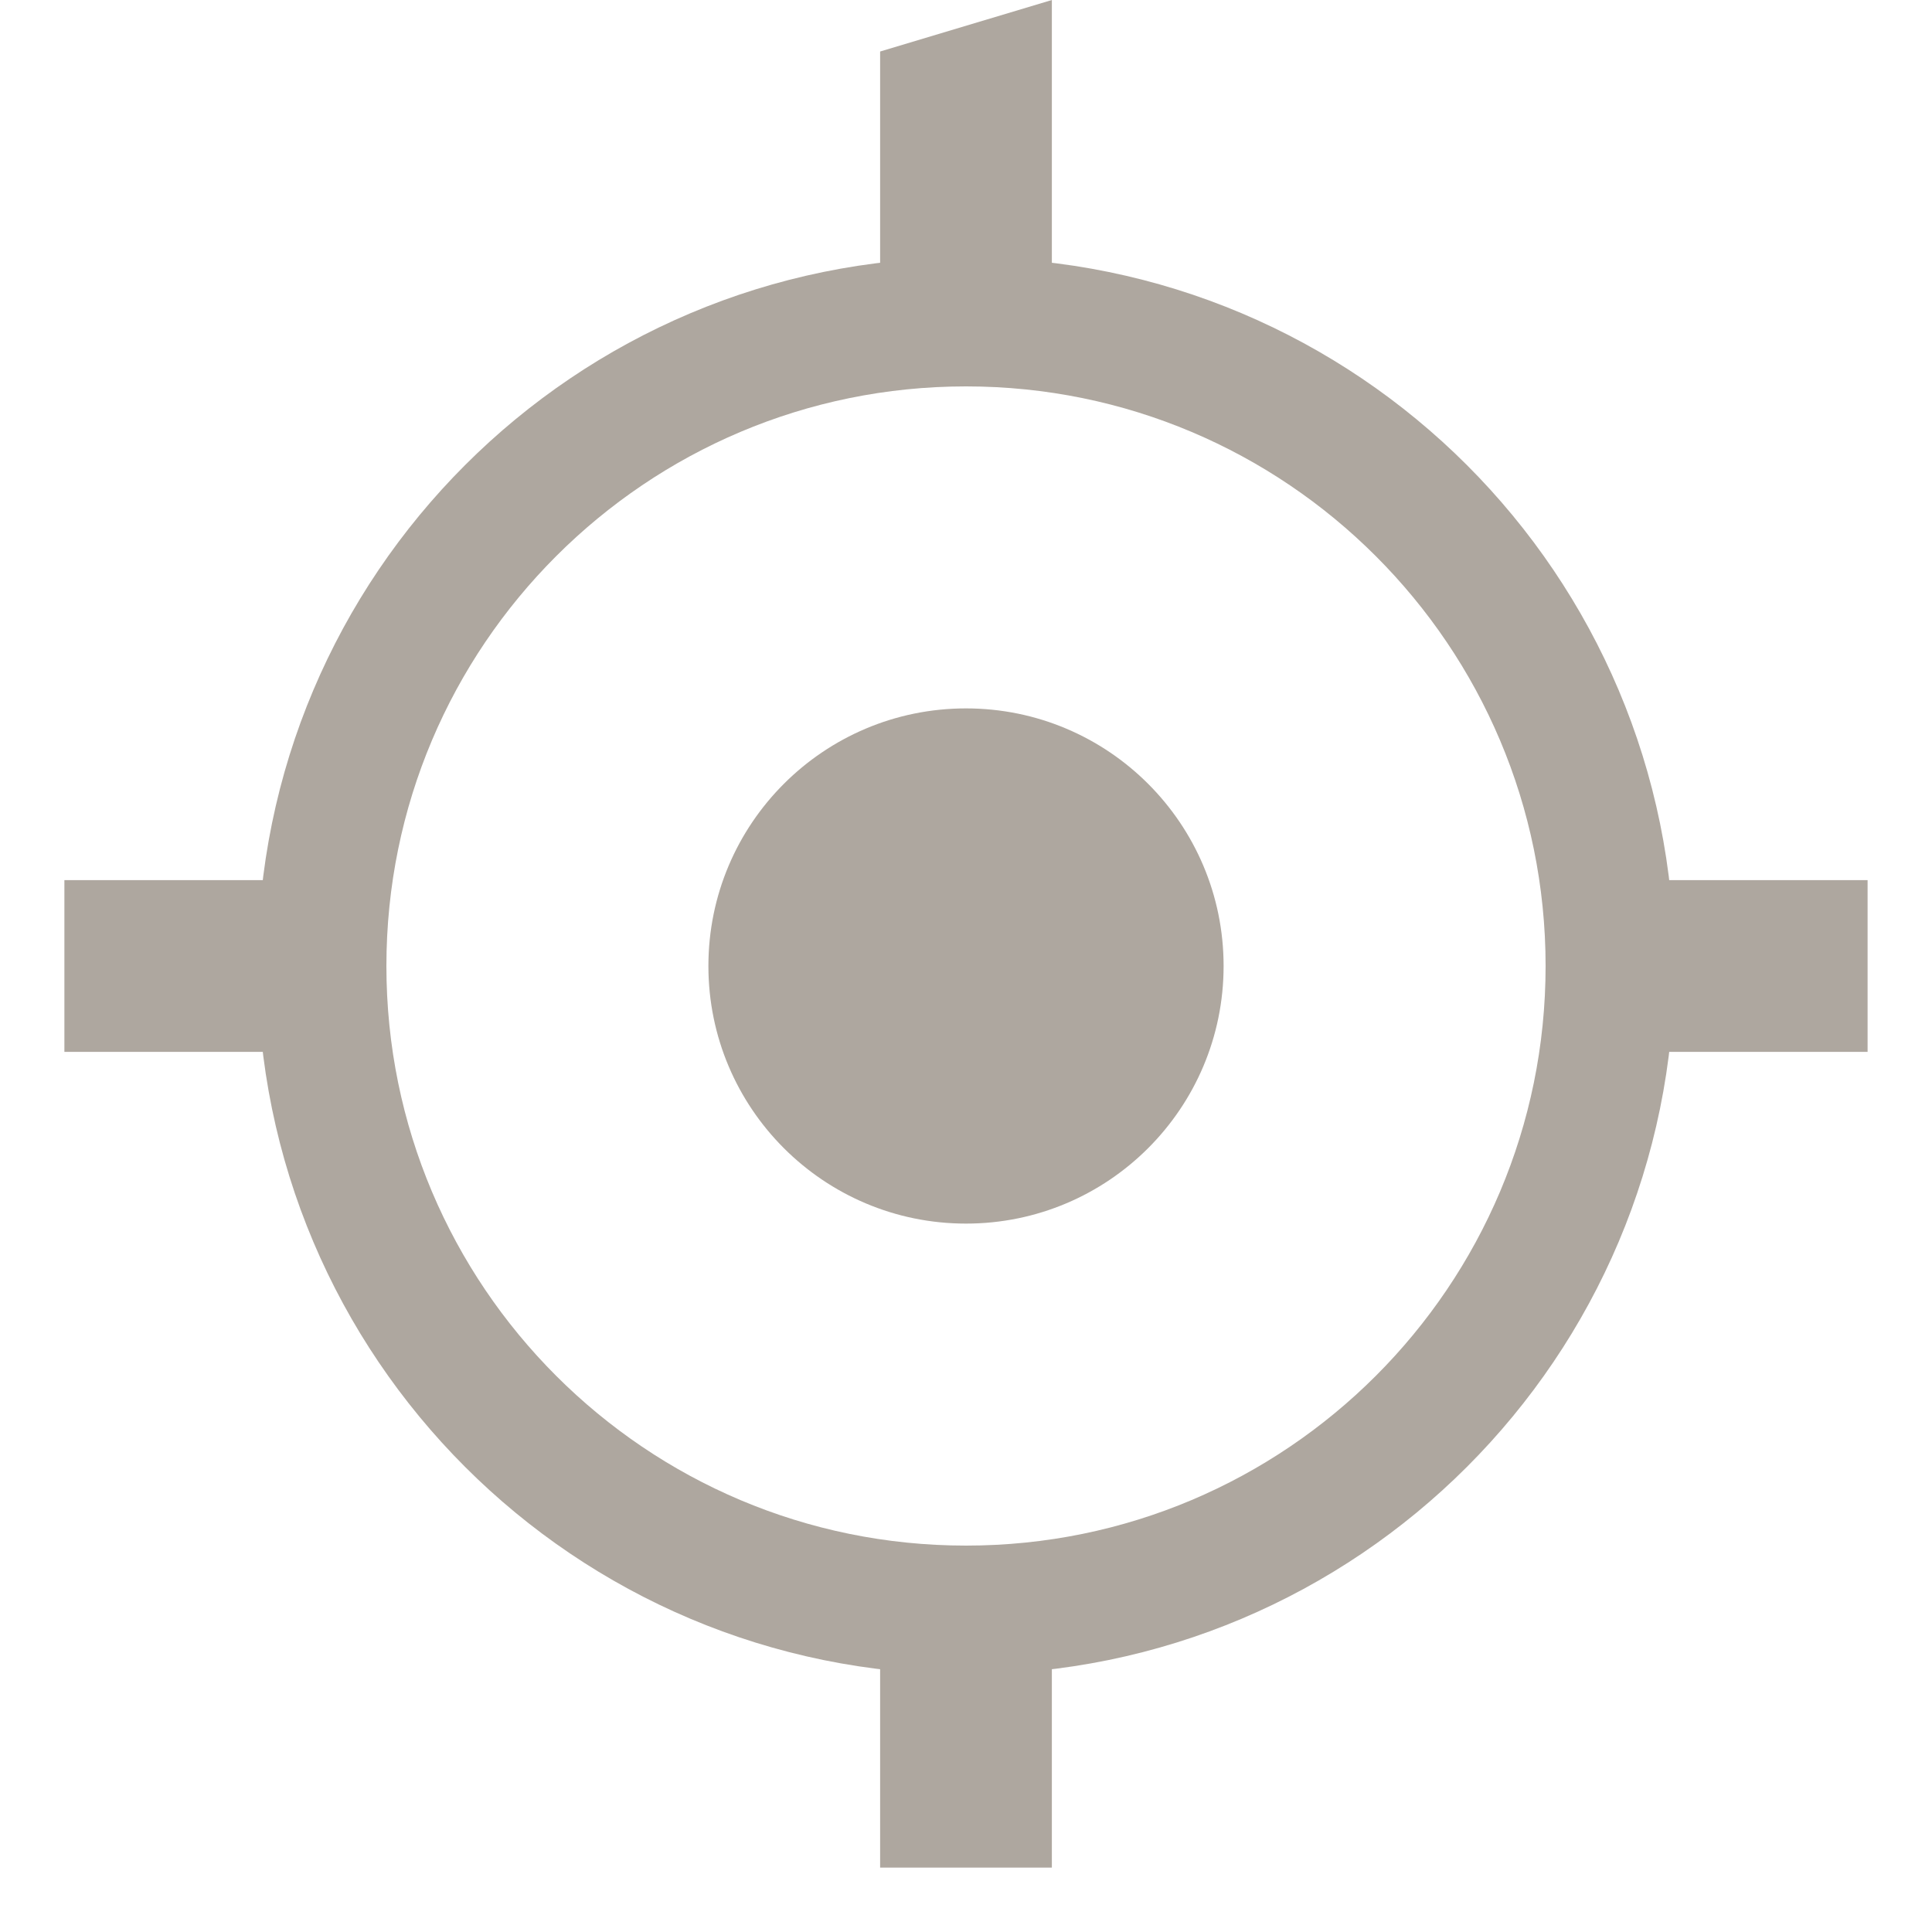
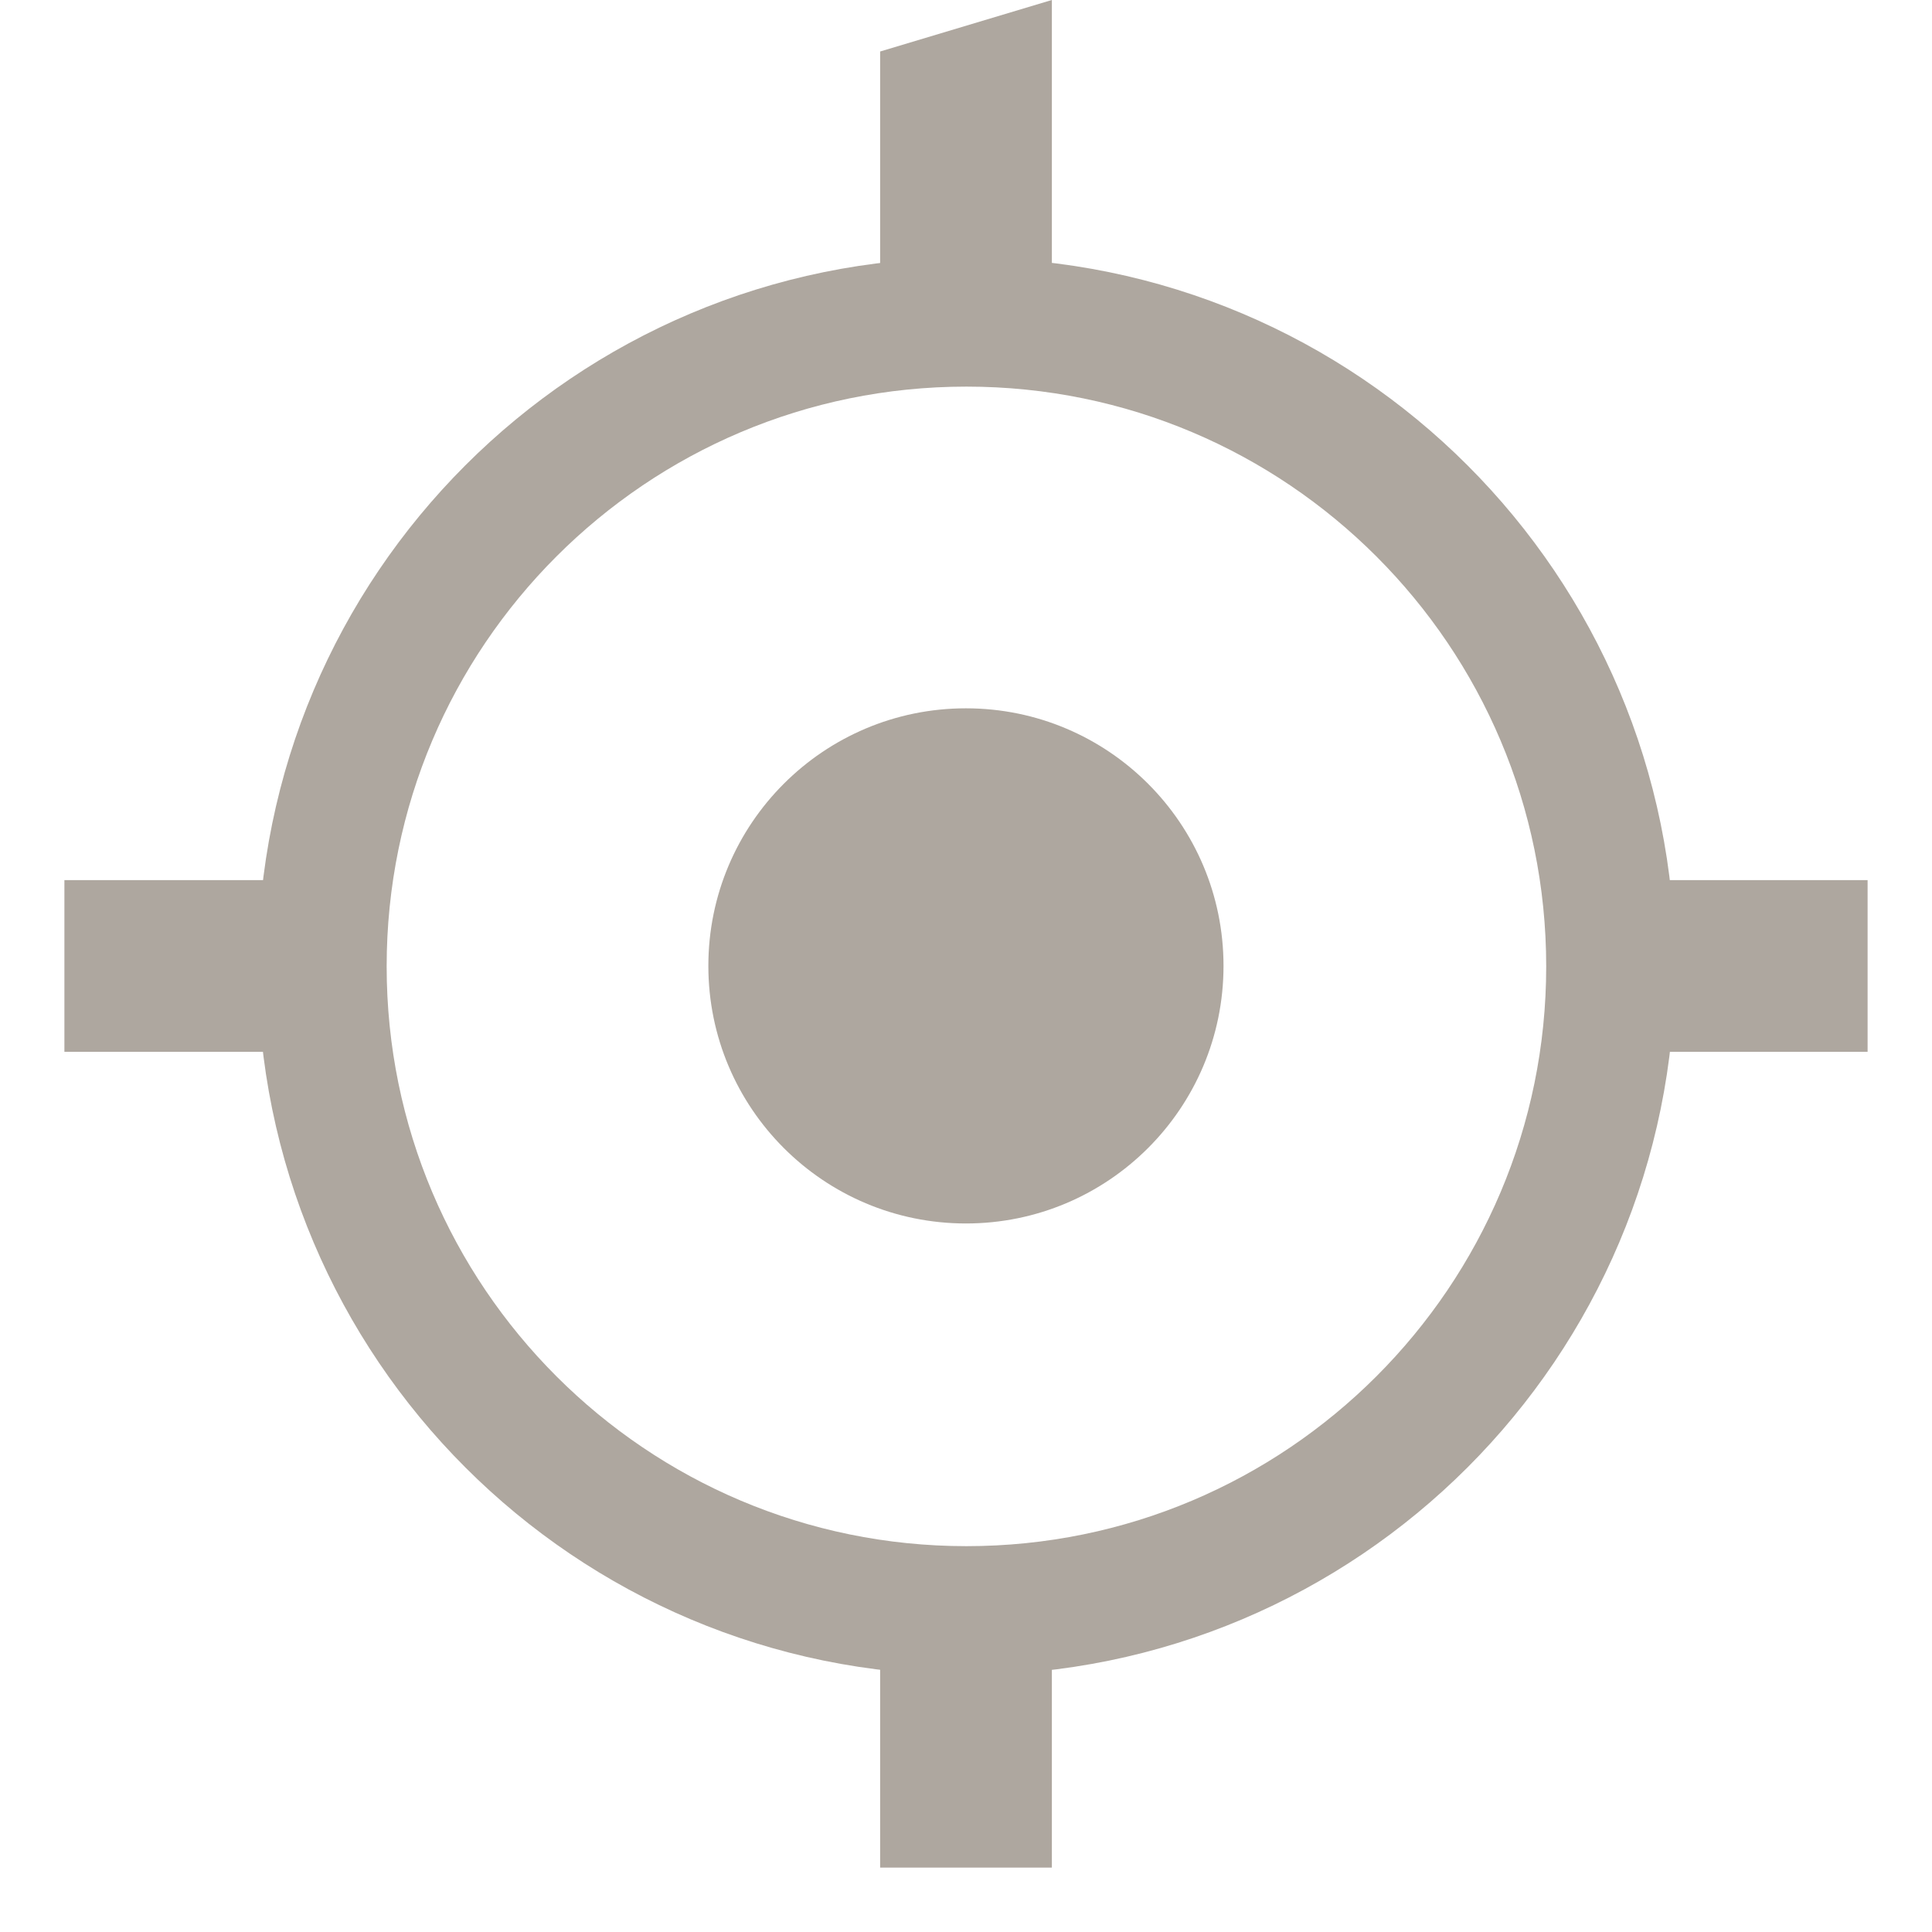
- <svg xmlns="http://www.w3.org/2000/svg" width="90" height="90" id="svg6138" version="1.1" viewBox="0 0 90 90">
-   <defs id="defs6140" />
-   <g id="layer1" transform="translate(-283.5714,-358.7907)">
-     <g transform="translate(169.5714,223.4282)" id="g5937" />
-     <g id="g6306" transform="translate(109.5714,223.4285)">
-       <g transform="translate(62.03265,-793.9737)" id="g6330">
-         <rect style="color:#000000;fill:none;stroke:none;stroke-width:4;marker:none;visibility:visible;display:inline;overflow:visible;enable-background:accumulate" id="rect6332" width="90" height="90" x="111.967" y="929.336" />
-         <circle r="6.5" cy="24.5" cx="23.5" transform="matrix(1.846153,0,0,1.846153,113.5828,929.1051)" id="path6334" style="color:#000000;fill:#aea79f;fill-opacity:1;fill-rule:nonzero;stroke:none;stroke-width:2;marker:none;visibility:visible;display:inline;overflow:visible;enable-background:accumulate" d="M 30,24.5 A 6.5,6.5 0 0 1 23.5,31 6.5,6.5 0 0 1 17,24.5 6.5,6.5 0 0 1 23.5,18 6.5,6.5 0 0 1 30,24.5 Z" />
-         <circle r="21" cy="45" cx="45" transform="matrix(1.428572,0,0,1.428572,92.68162,910.0501)" id="path6336" style="color:#000000;fill:none;stroke:#aea79f;stroke-width:4.2;stroke-linecap:butt;stroke-linejoin:round;stroke-miterlimit:4;stroke-opacity:1;stroke-dasharray:none;stroke-dashoffset:0;marker:none;visibility:visible;display:inline;overflow:visible;enable-background:accumulate" d="M 66,45 A 21,21 0 0 1 45,66 21,21 0 0 1 24,45 21,21 0 0 1 45,24 21,21 0 0 1 66,45 Z" />
-         <path style="color:#000000;display:inline;overflow:visible;visibility:visible;fill:#aea79f;fill-opacity:1;fill-rule:nonzero;stroke:none;stroke-width:6;marker:none;enable-background:accumulate" d="m 152.967,931.736 8,-2.4 0,15 -8,0 z" id="path6338" />
-         <rect y="-1016.336" x="-160.967" height="12" width="8" id="rect6340" style="color:#000000;display:inline;overflow:visible;visibility:visible;fill:#aea79f;fill-opacity:1;fill-rule:nonzero;stroke:none;stroke-width:6;marker:none;enable-background:accumulate" transform="scale(-1,-1)" />
-         <rect y="-198.967" x="970.336" height="12" width="8" id="rect6342" style="color:#000000;display:inline;overflow:visible;visibility:visible;fill:#aea79f;fill-opacity:1;fill-rule:nonzero;stroke:none;stroke-width:6;marker:none;enable-background:accumulate" transform="matrix(0,1,-1,0,0,0)" />
-         <rect transform="matrix(0,-1,1,0,0,0)" style="color:#000000;display:inline;overflow:visible;visibility:visible;fill:#aea79f;fill-opacity:1;fill-rule:nonzero;stroke:none;stroke-width:6;marker:none;enable-background:accumulate" id="rect6344" width="8" height="12" x="-978.336" y="114.967" />
-       </g>
-     </g>
+ <svg xmlns="http://www.w3.org/2000/svg" width="90" height="90" viewBox="0 0 90 90">
+   <g transform="translate(-111.967 -929.337)" color="#000">
+     <path fill="none" stroke-width="4" overflow="visible" enable-background="accumulate" d="M111.967 929.336h90v90h-90z" />
+     <circle r="6.5" cy="24.5" cx="23.5" transform="matrix(1.846 0 0 1.846 113.583 929.105)" fill="#aea79f" stroke-width="2" overflow="visible" enable-background="accumulate" />
+     <circle r="21" cy="45" cx="45" transform="matrix(1.429 0 0 1.429 92.682 910.05)" fill="none" stroke="#aea79f" stroke-width="4.2" stroke-linejoin="round" overflow="visible" enable-background="accumulate" />
+     <path d="M152.967 931.736l8-2.4v15h-8zM160.967 1016.336h-8v-12h8zM198.967 970.336v8h-12v-8zM114.967 978.336v-8h12v8z" overflow="visible" fill="#aea79f" stroke-width="6" enable-background="accumulate" />
  </g>
</svg>
